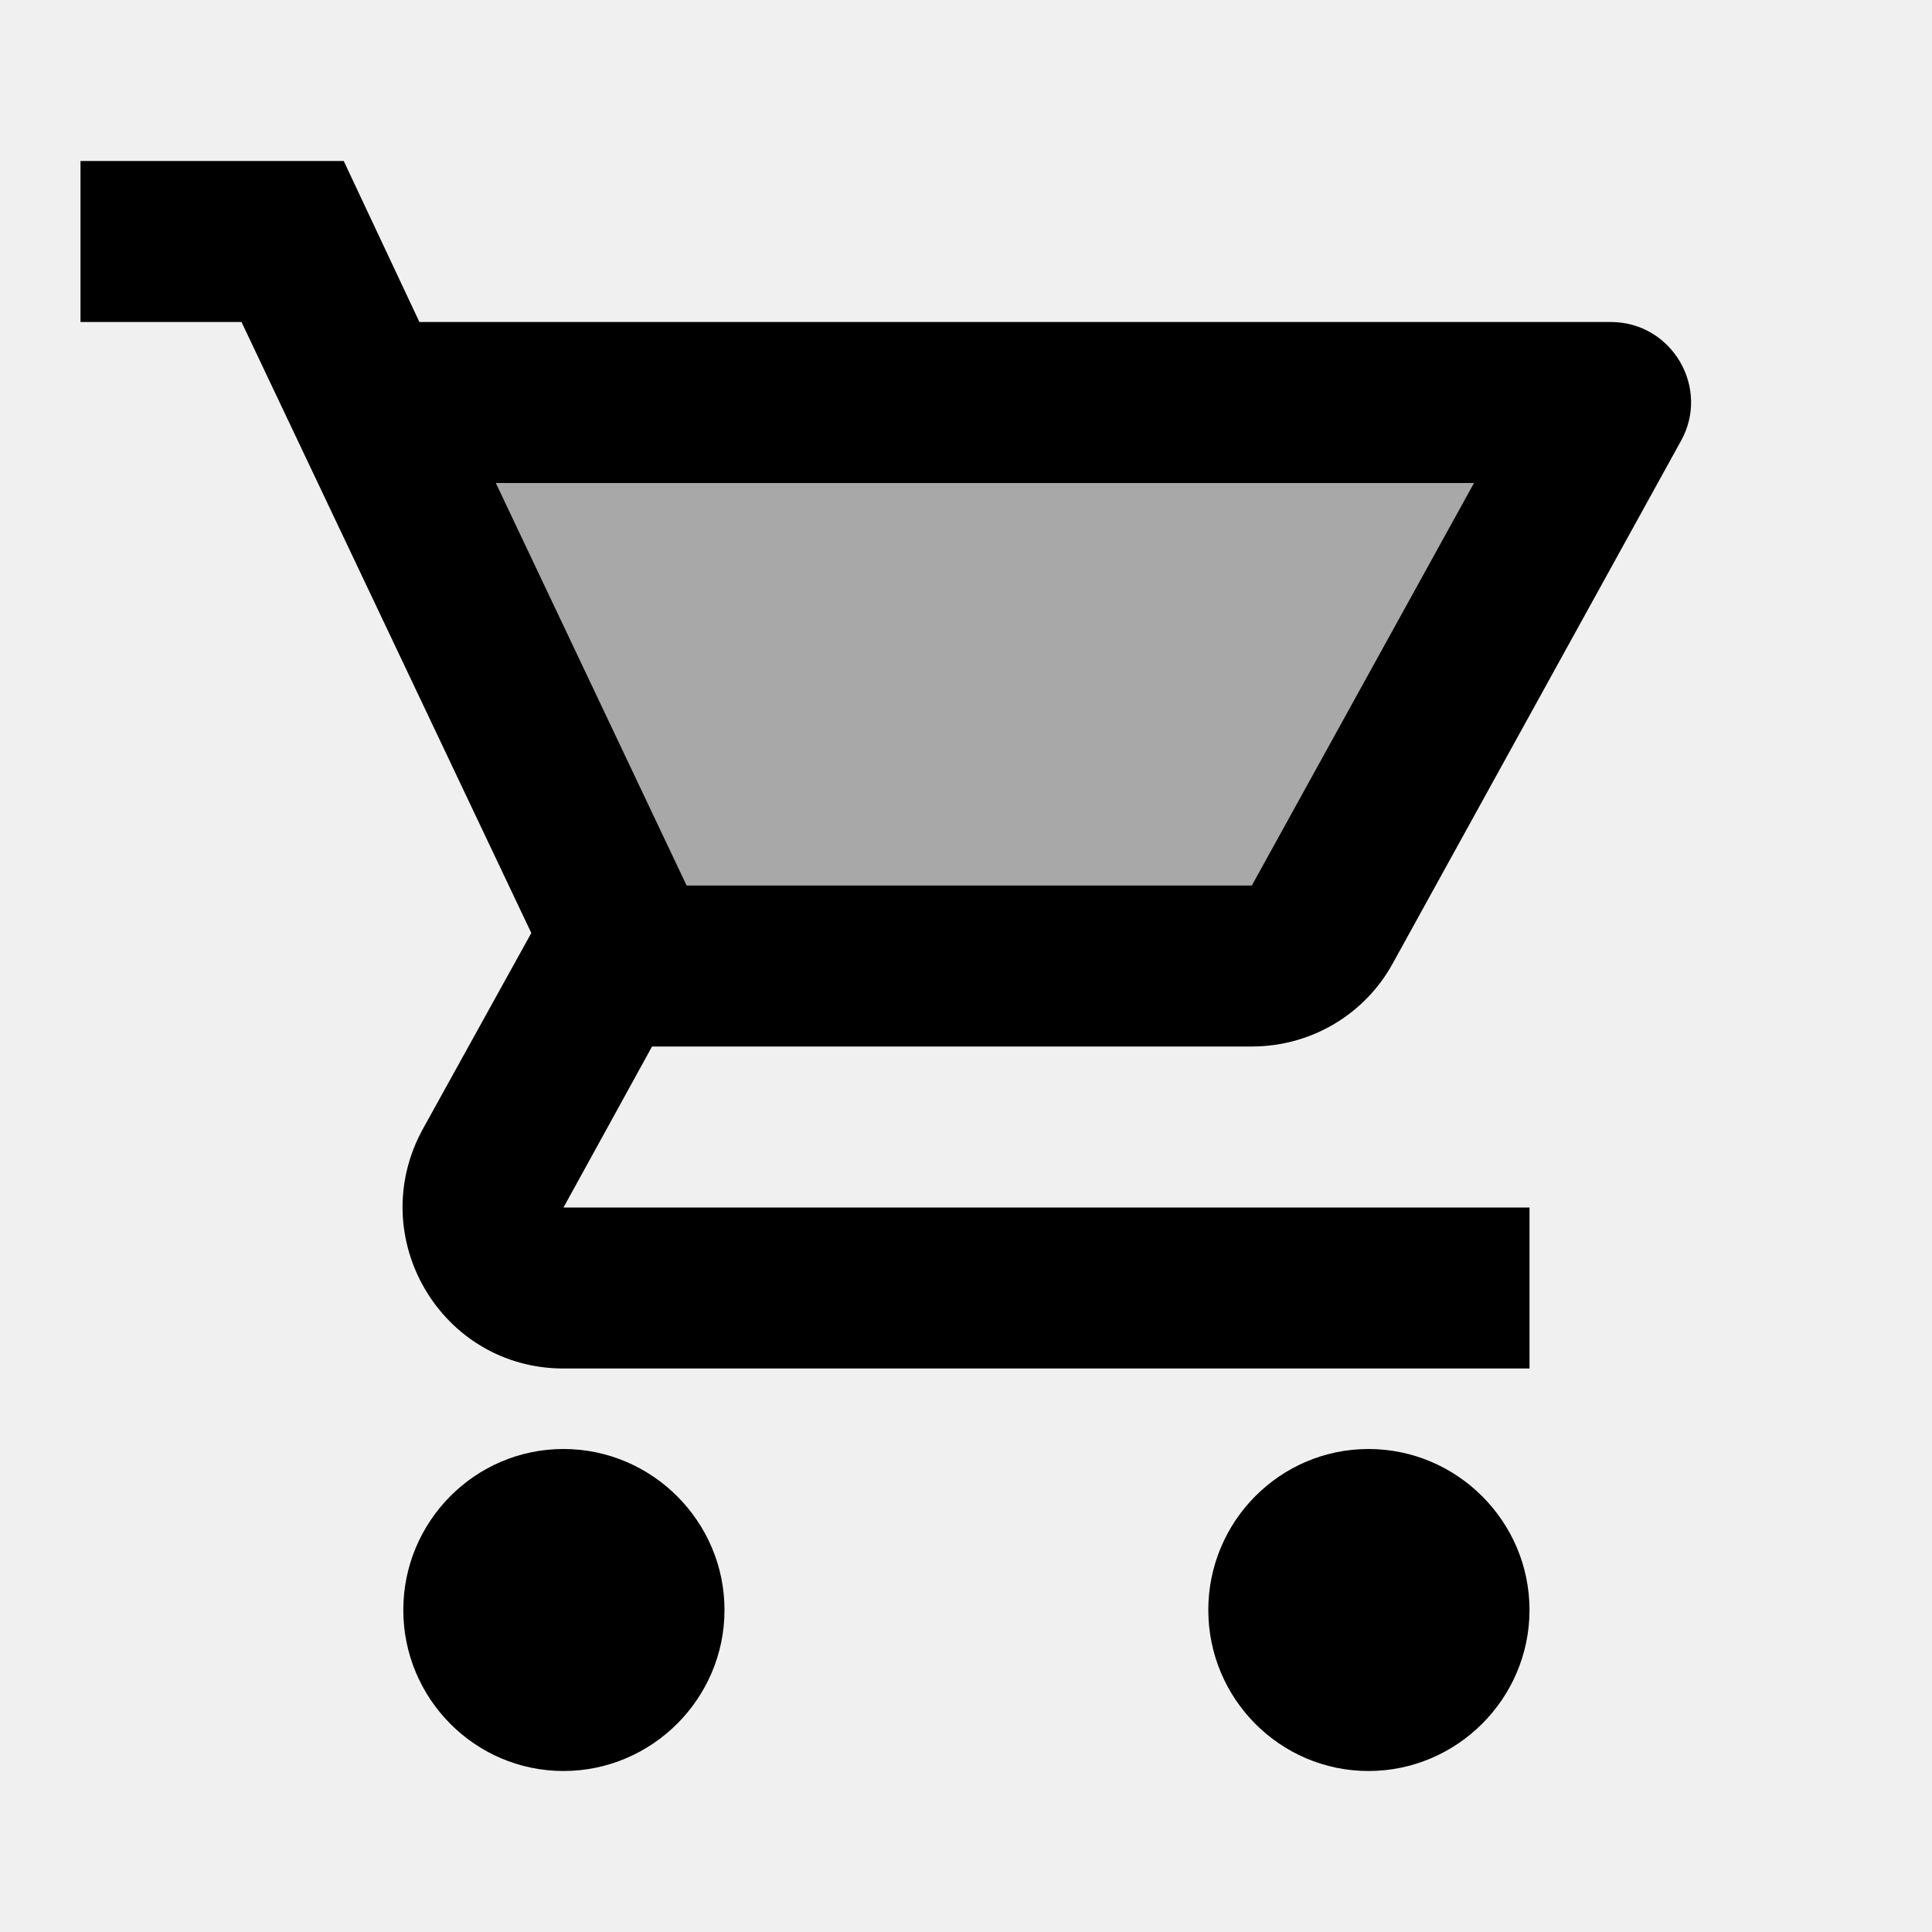
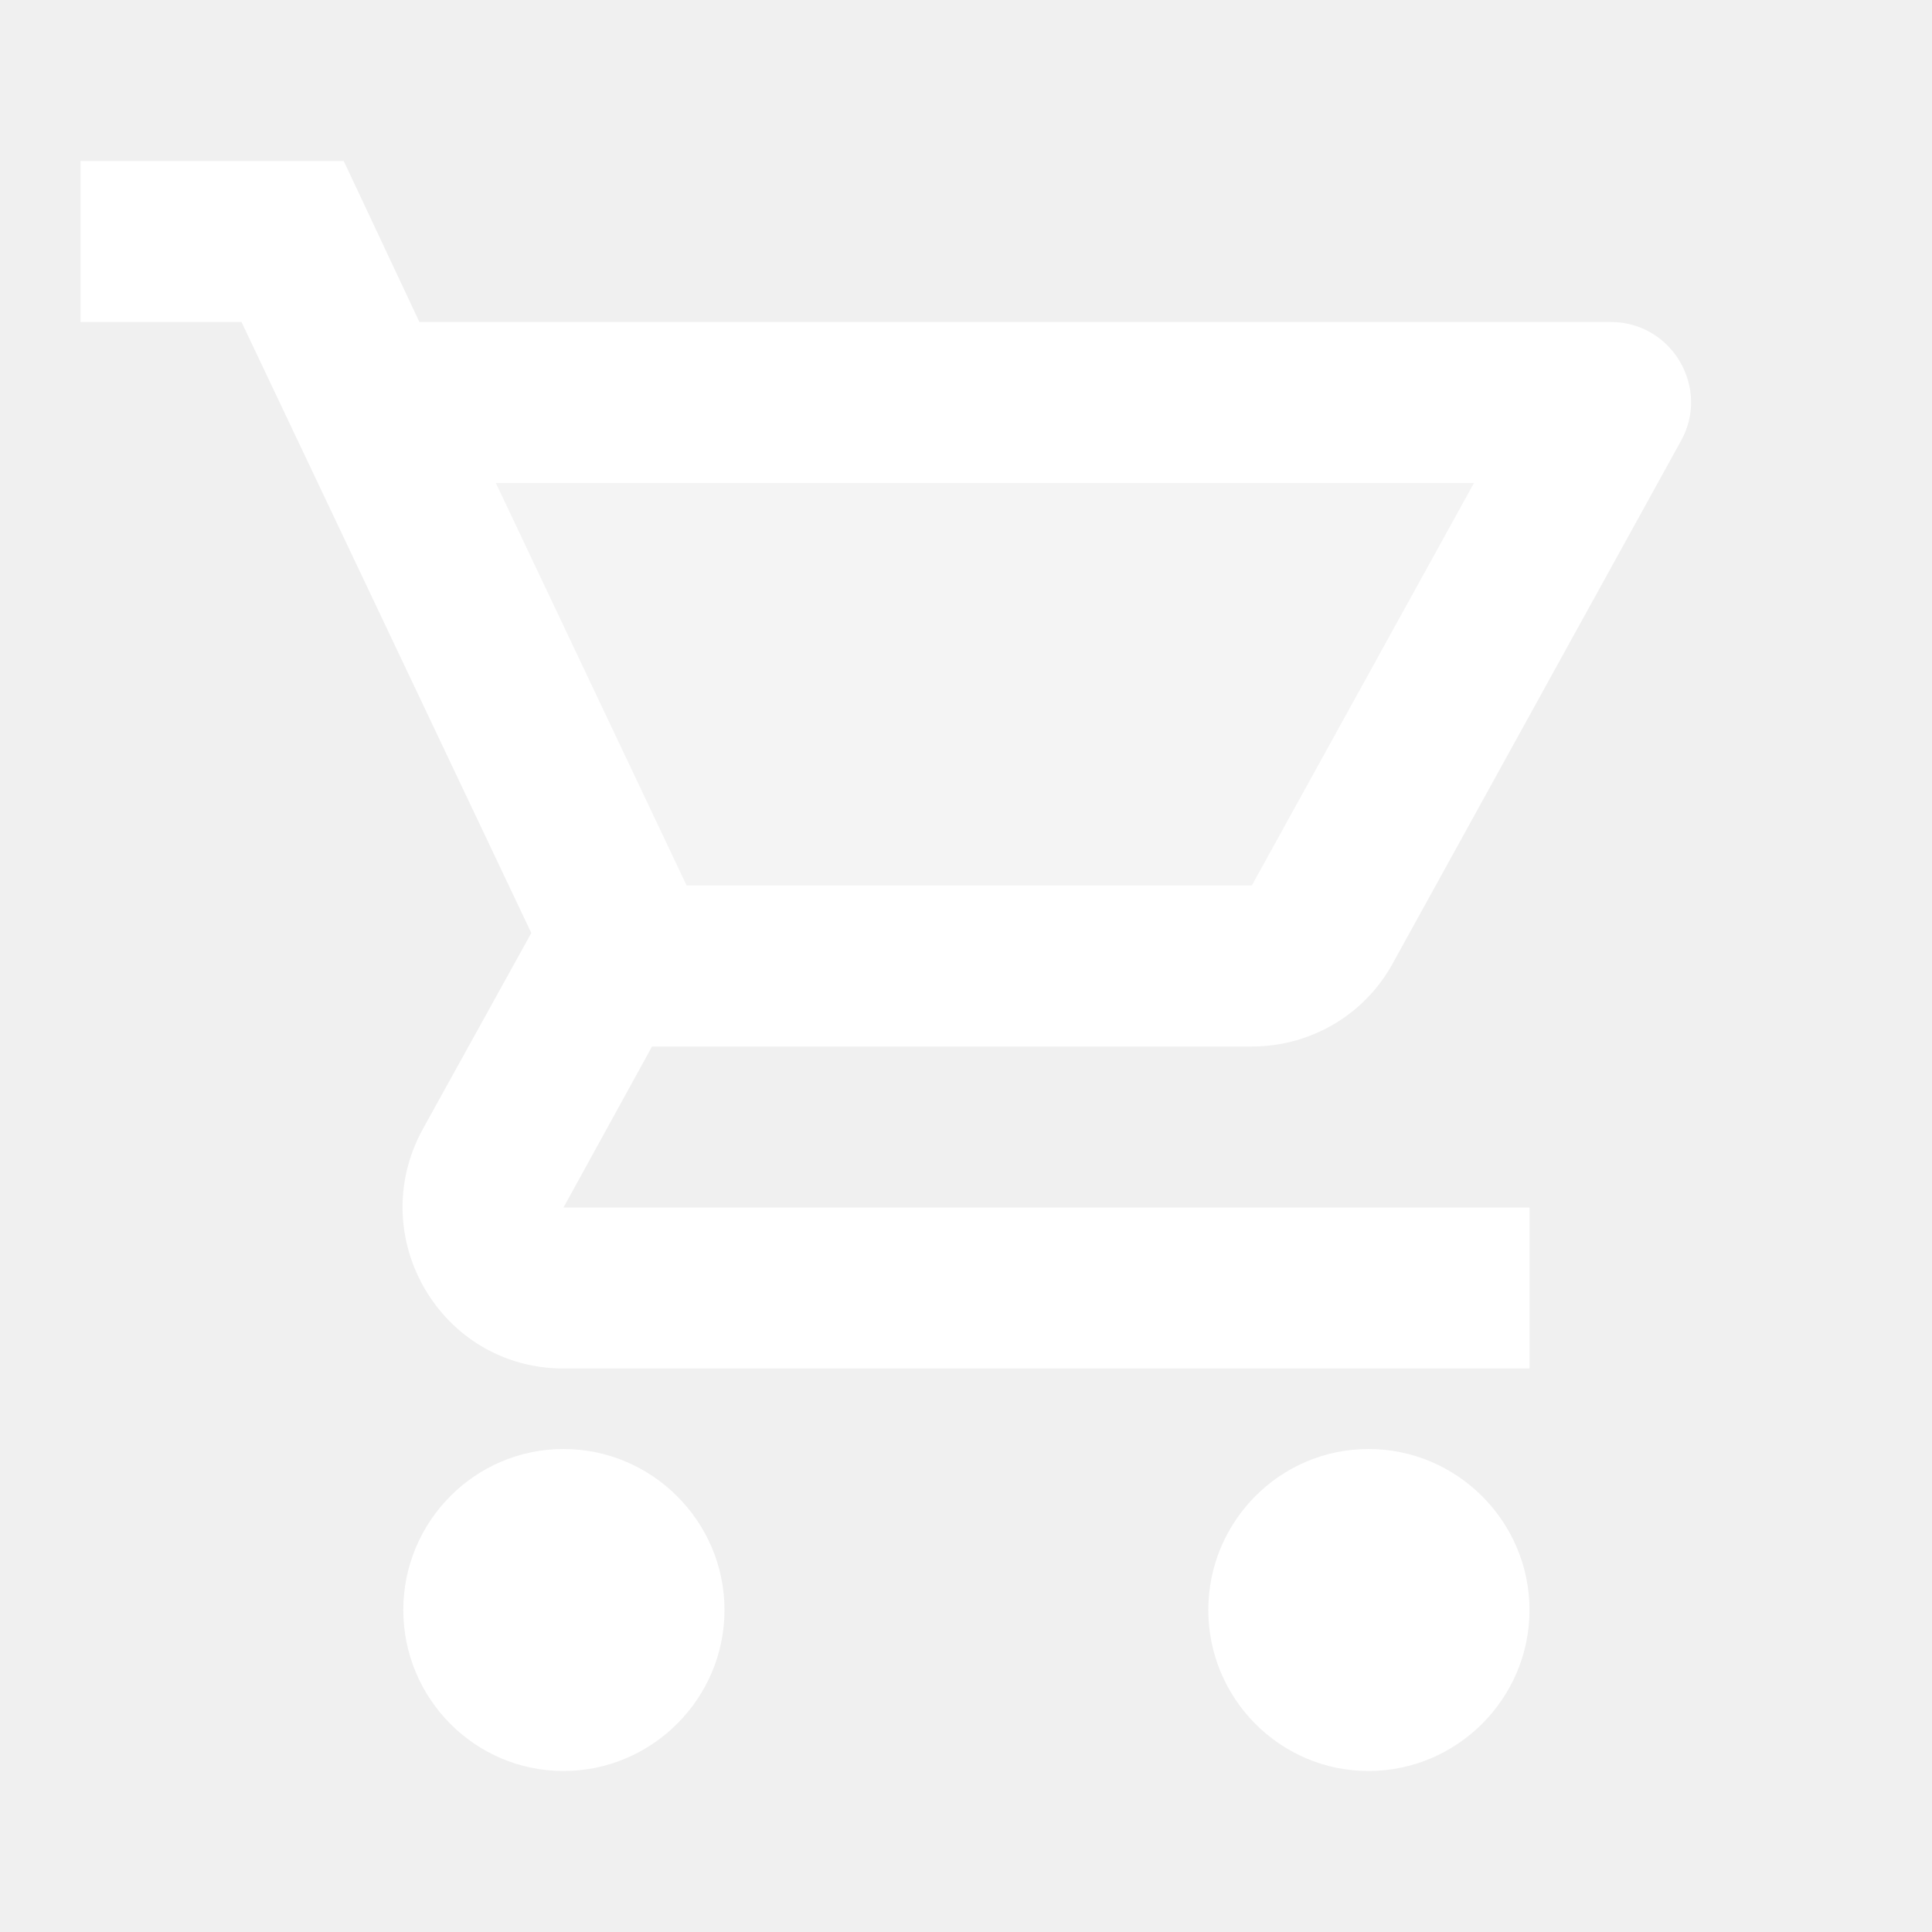
- <svg xmlns="http://www.w3.org/2000/svg" width="24" height="24" viewBox="0 0 24 24">
+ <svg xmlns="http://www.w3.org/2000/svg" width="24" height="24" fill="white" viewBox="0 0 24 24">
  <path fill="none" d="M0 0h24v24H0V0z" />
  <path d="M8.53 11h7.02l2.76-5H6.16z" opacity=".3" />
  <path d="M7 18c-1.1 0-1.99.9-1.99 2S5.9 22 7 22s2-.9 2-2-.9-2-2-2zm10 0c-1.1 0-1.99.9-1.99 2s.89 2 1.99 2 2-.9 2-2-.9-2-2-2zm-1.45-5c.75 0 1.41-.41 1.75-1.03l3.58-6.49c.37-.66-.11-1.48-.87-1.48H5.21l-.94-2H1v2h2l3.6 7.59-1.35 2.44C4.52 15.37 5.48 17 7 17h12v-2H7l1.1-2h7.45zM6.16 6h12.15l-2.76 5H8.53L6.16 6z" />
</svg>
